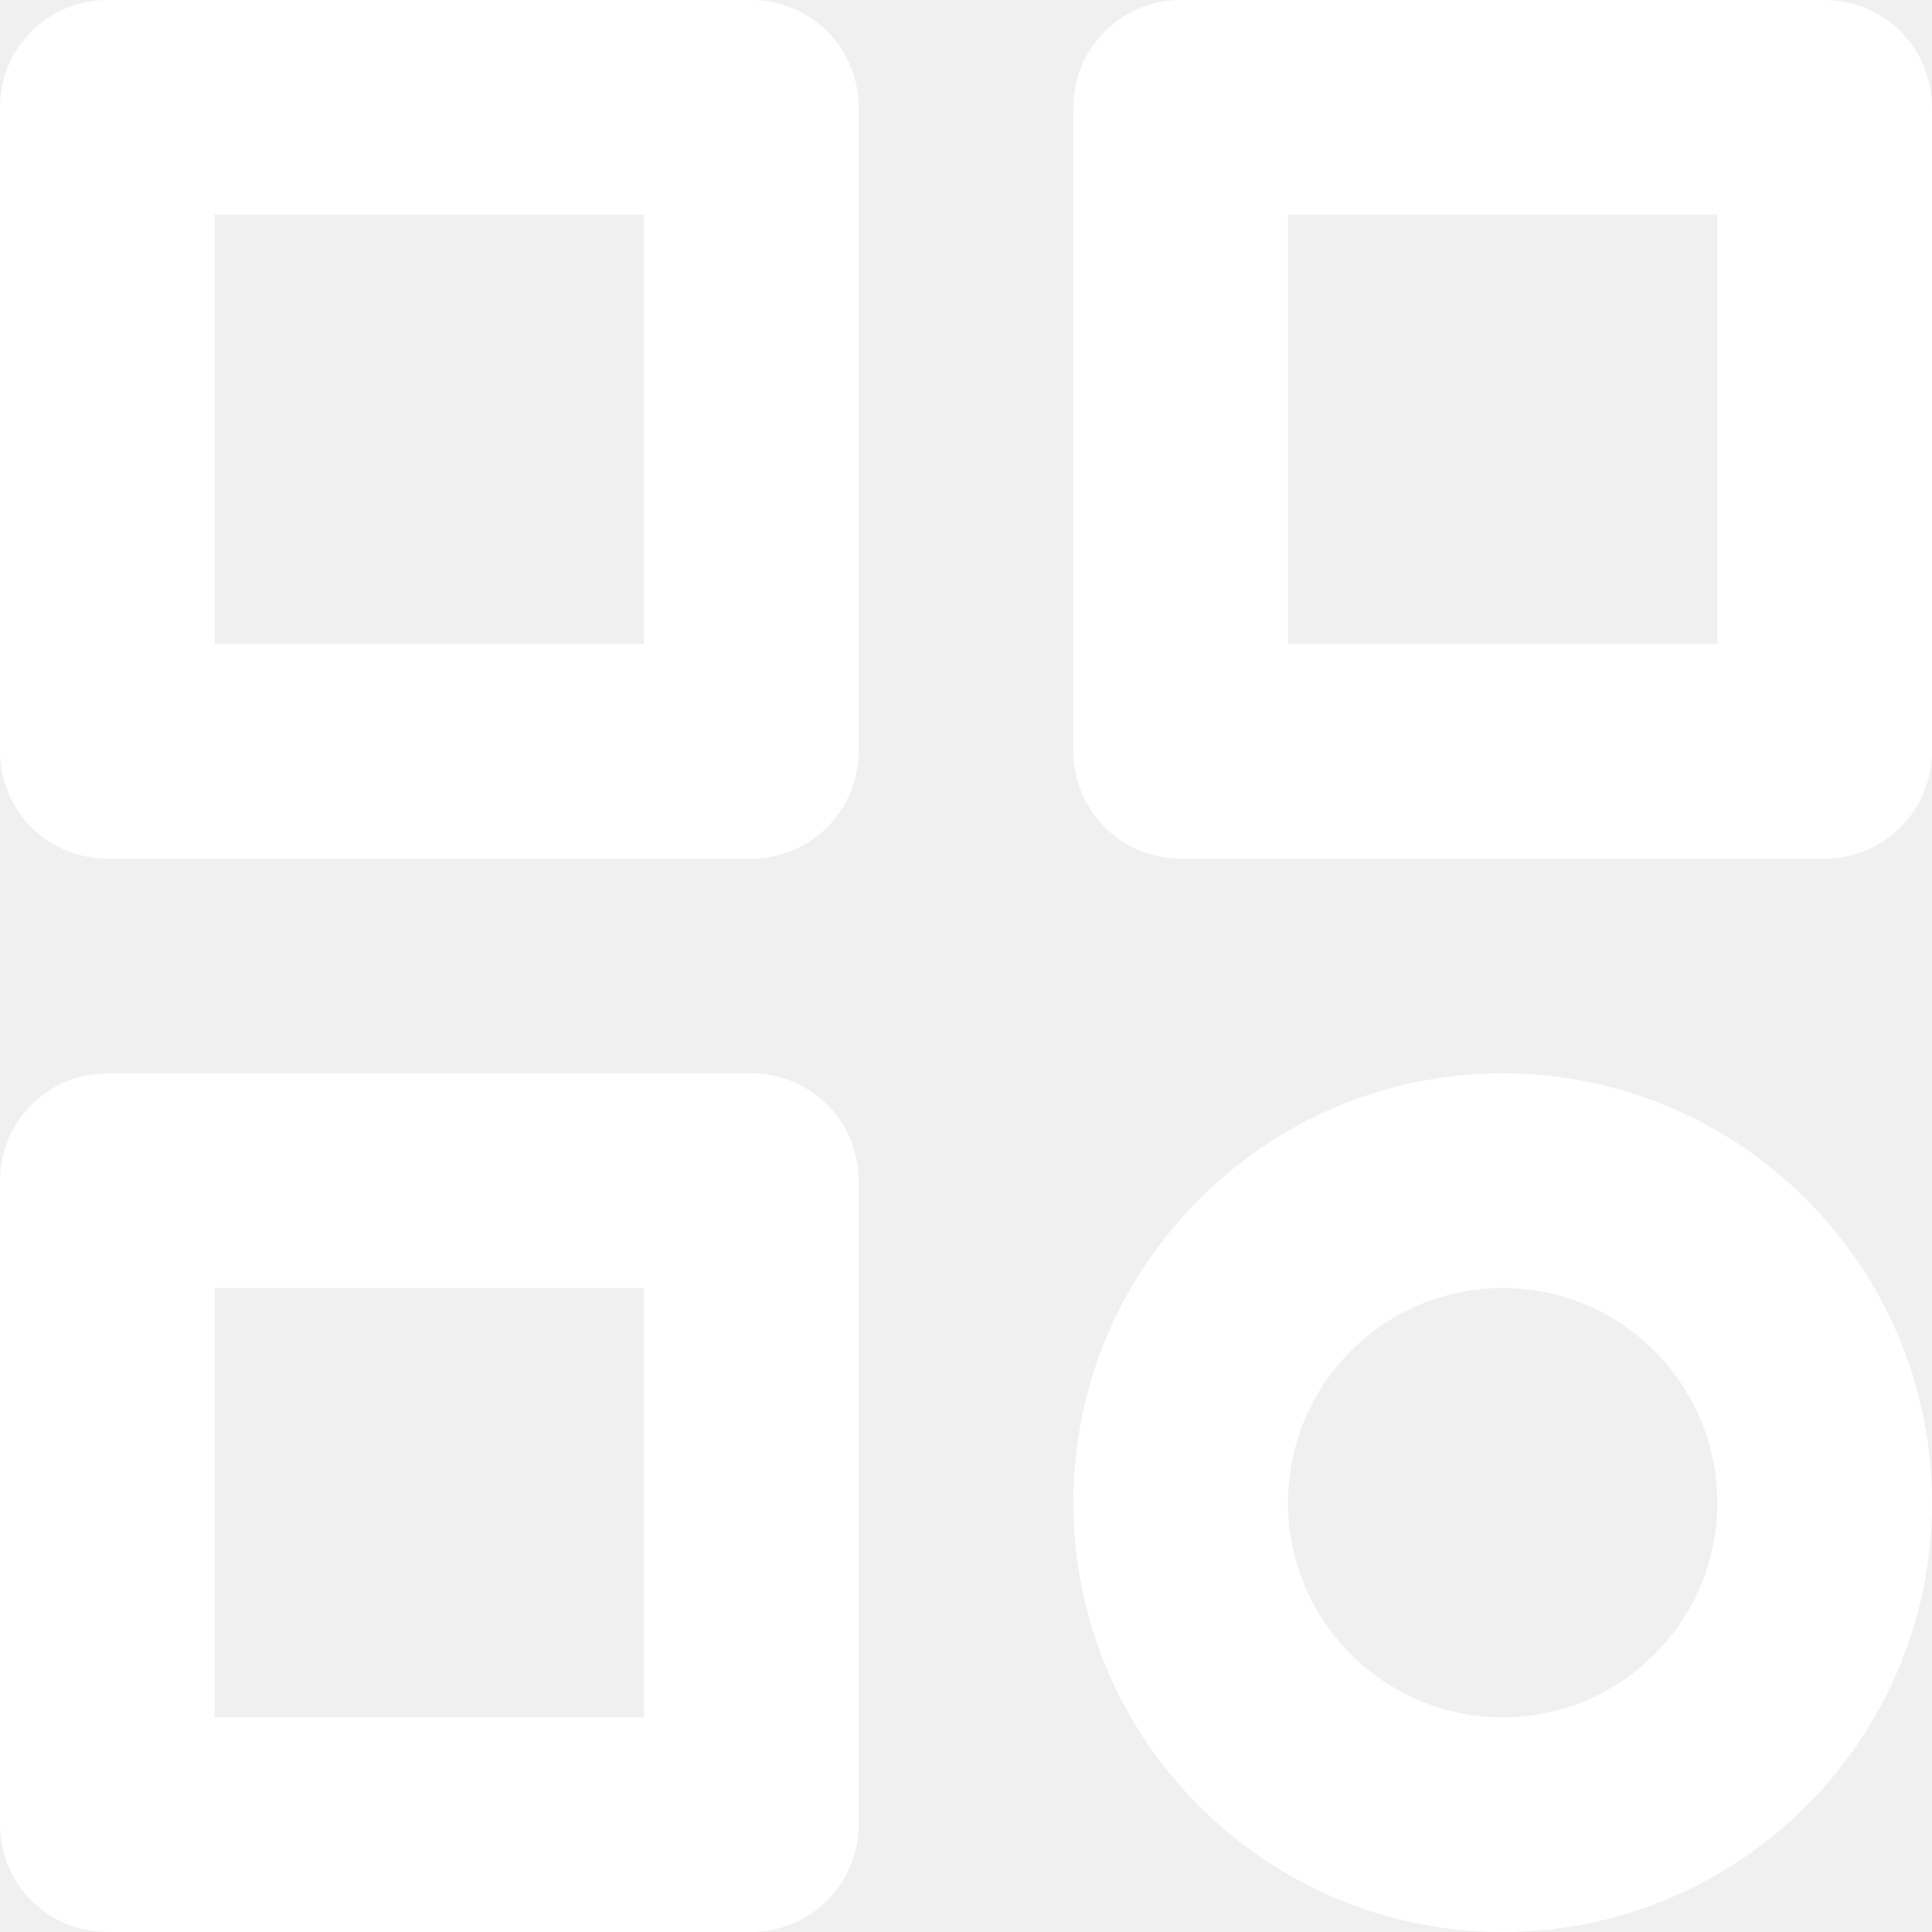
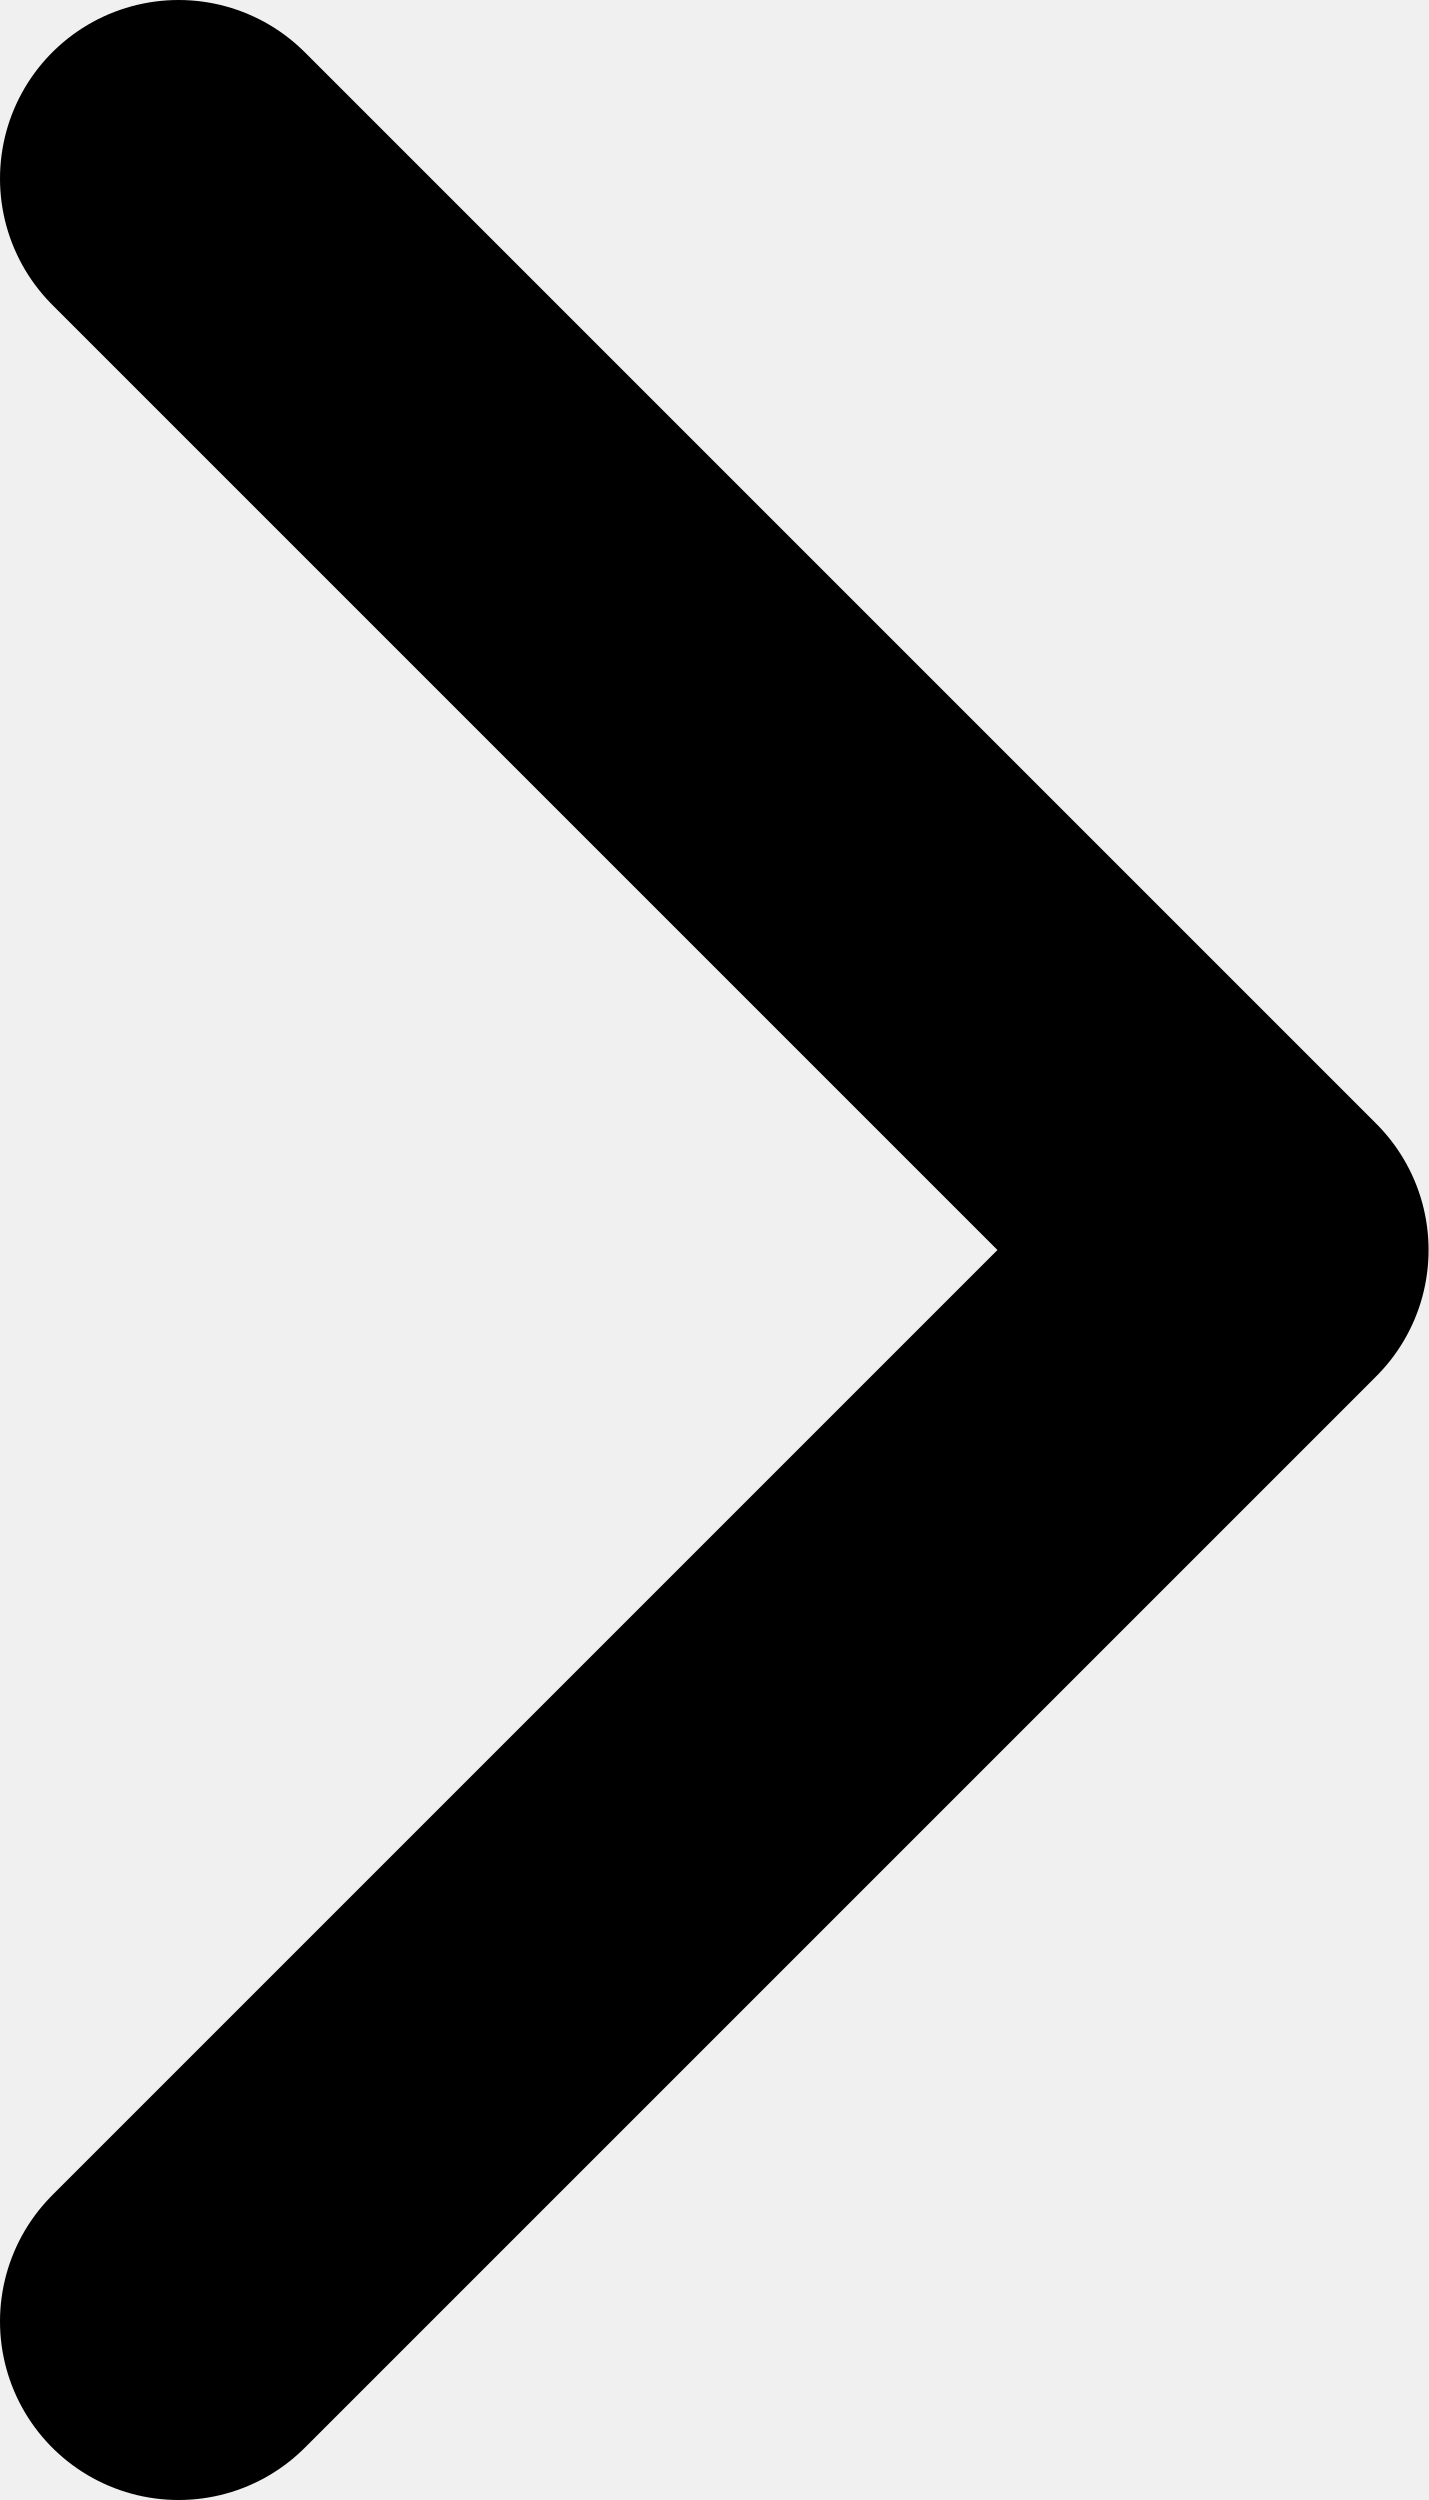
- <svg xmlns="http://www.w3.org/2000/svg" width="18" height="18" viewBox="0 0 18 18" fill="none">
-   <path d="M7 0H1C0.735 0 0.48 0.105 0.293 0.293C0.105 0.48 0 0.735 0 1V7C0 7.265 0.105 7.52 0.293 7.707C0.48 7.895 0.735 8 1 8H7C7.265 8 7.52 7.895 7.707 7.707C7.895 7.52 8 7.265 8 7V1C8 0.735 7.895 0.48 7.707 0.293C7.52 0.105 7.265 0 7 0V0ZM6 6H2V2H6V6ZM17 0H11C10.735 0 10.48 0.105 10.293 0.293C10.105 0.48 10 0.735 10 1V7C10 7.265 10.105 7.52 10.293 7.707C10.48 7.895 10.735 8 11 8H17C17.265 8 17.52 7.895 17.707 7.707C17.895 7.52 18 7.265 18 7V1C18 0.735 17.895 0.48 17.707 0.293C17.52 0.105 17.265 0 17 0V0ZM16 6H12V2H16V6ZM7 10H1C0.735 10 0.48 10.105 0.293 10.293C0.105 10.48 0 10.735 0 11V17C0 17.265 0.105 17.52 0.293 17.707C0.48 17.895 0.735 18 1 18H7C7.265 18 7.52 17.895 7.707 17.707C7.895 17.52 8 17.265 8 17V11C8 10.735 7.895 10.48 7.707 10.293C7.52 10.105 7.265 10 7 10ZM6 16H2V12H6V16ZM14 10C11.794 10 10 11.794 10 14C10 16.206 11.794 18 14 18C16.206 18 18 16.206 18 14C18 11.794 16.206 10 14 10ZM14 16C12.897 16 12 15.103 12 14C12 12.897 12.897 12 14 12C15.103 12 16 12.897 16 14C16 15.103 15.103 16 14 16Z" fill="white" />
+ <svg xmlns="http://www.w3.org/2000/svg" width="8" height="14" viewBox="0 0 8 14" fill="none">
+   <path d="M1 13L7 7L1 1" stroke="black" stroke-width="2" stroke-linecap="round" stroke-linejoin="round" />
</svg>
